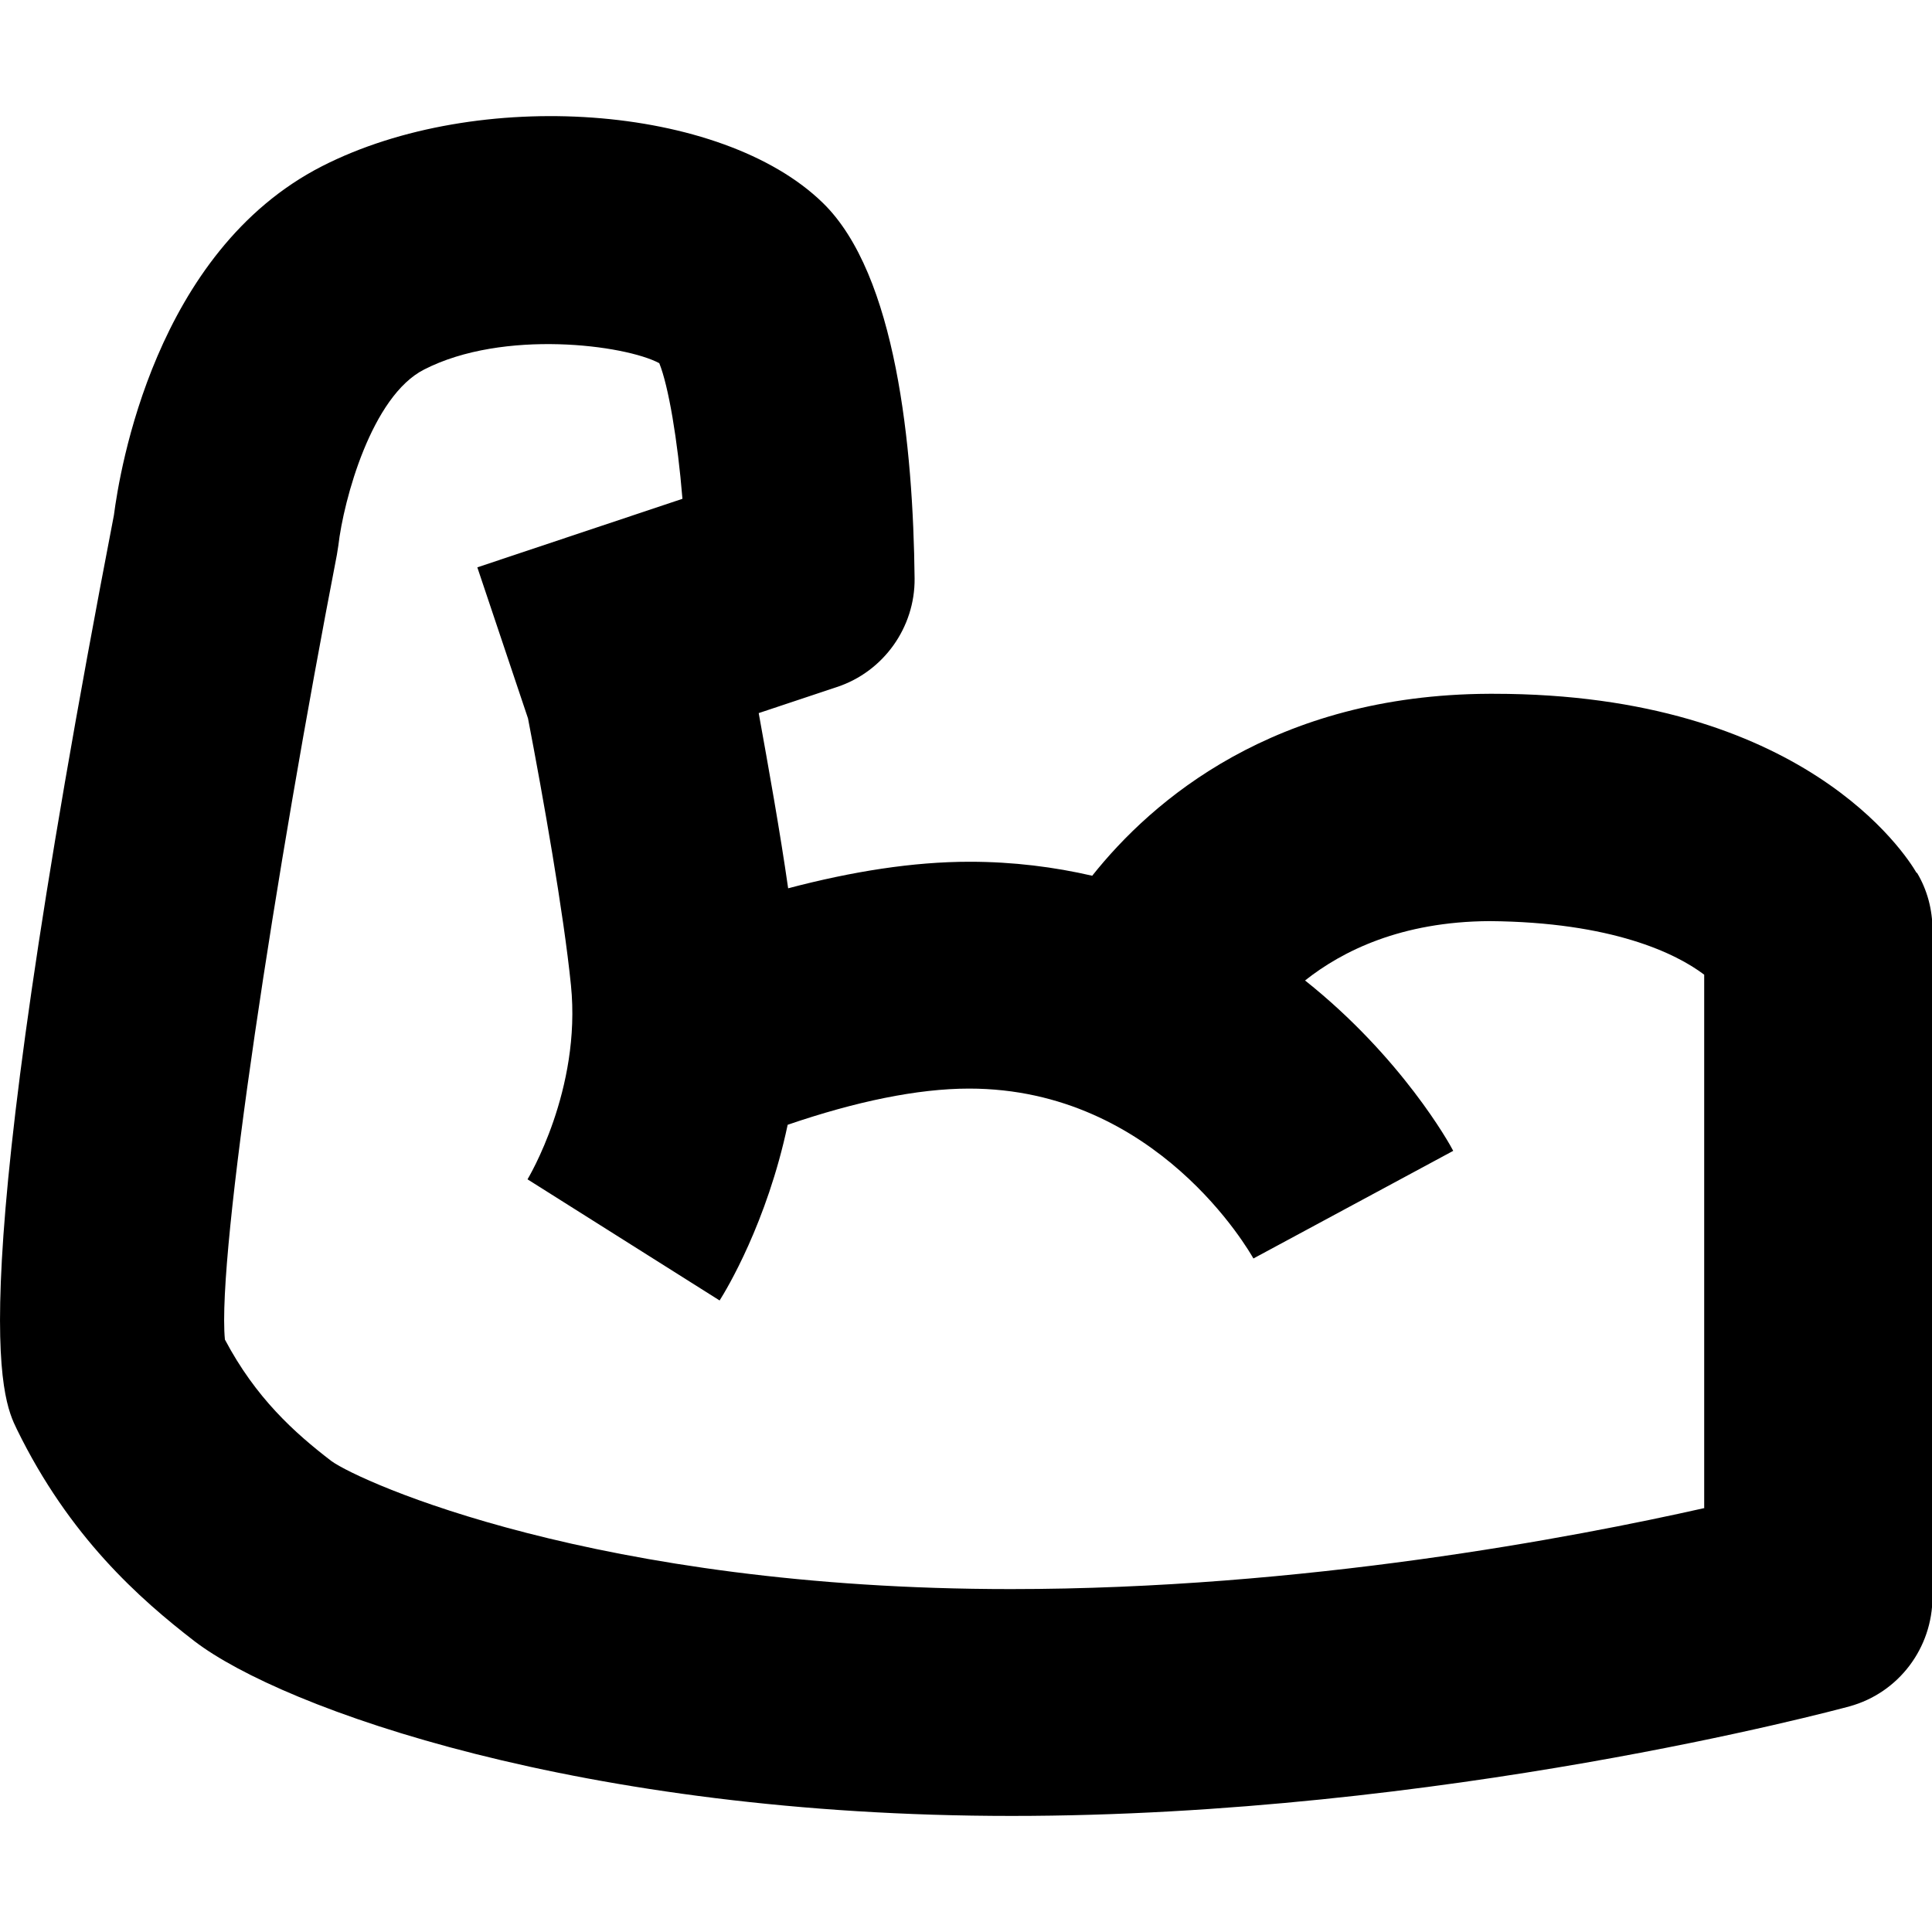
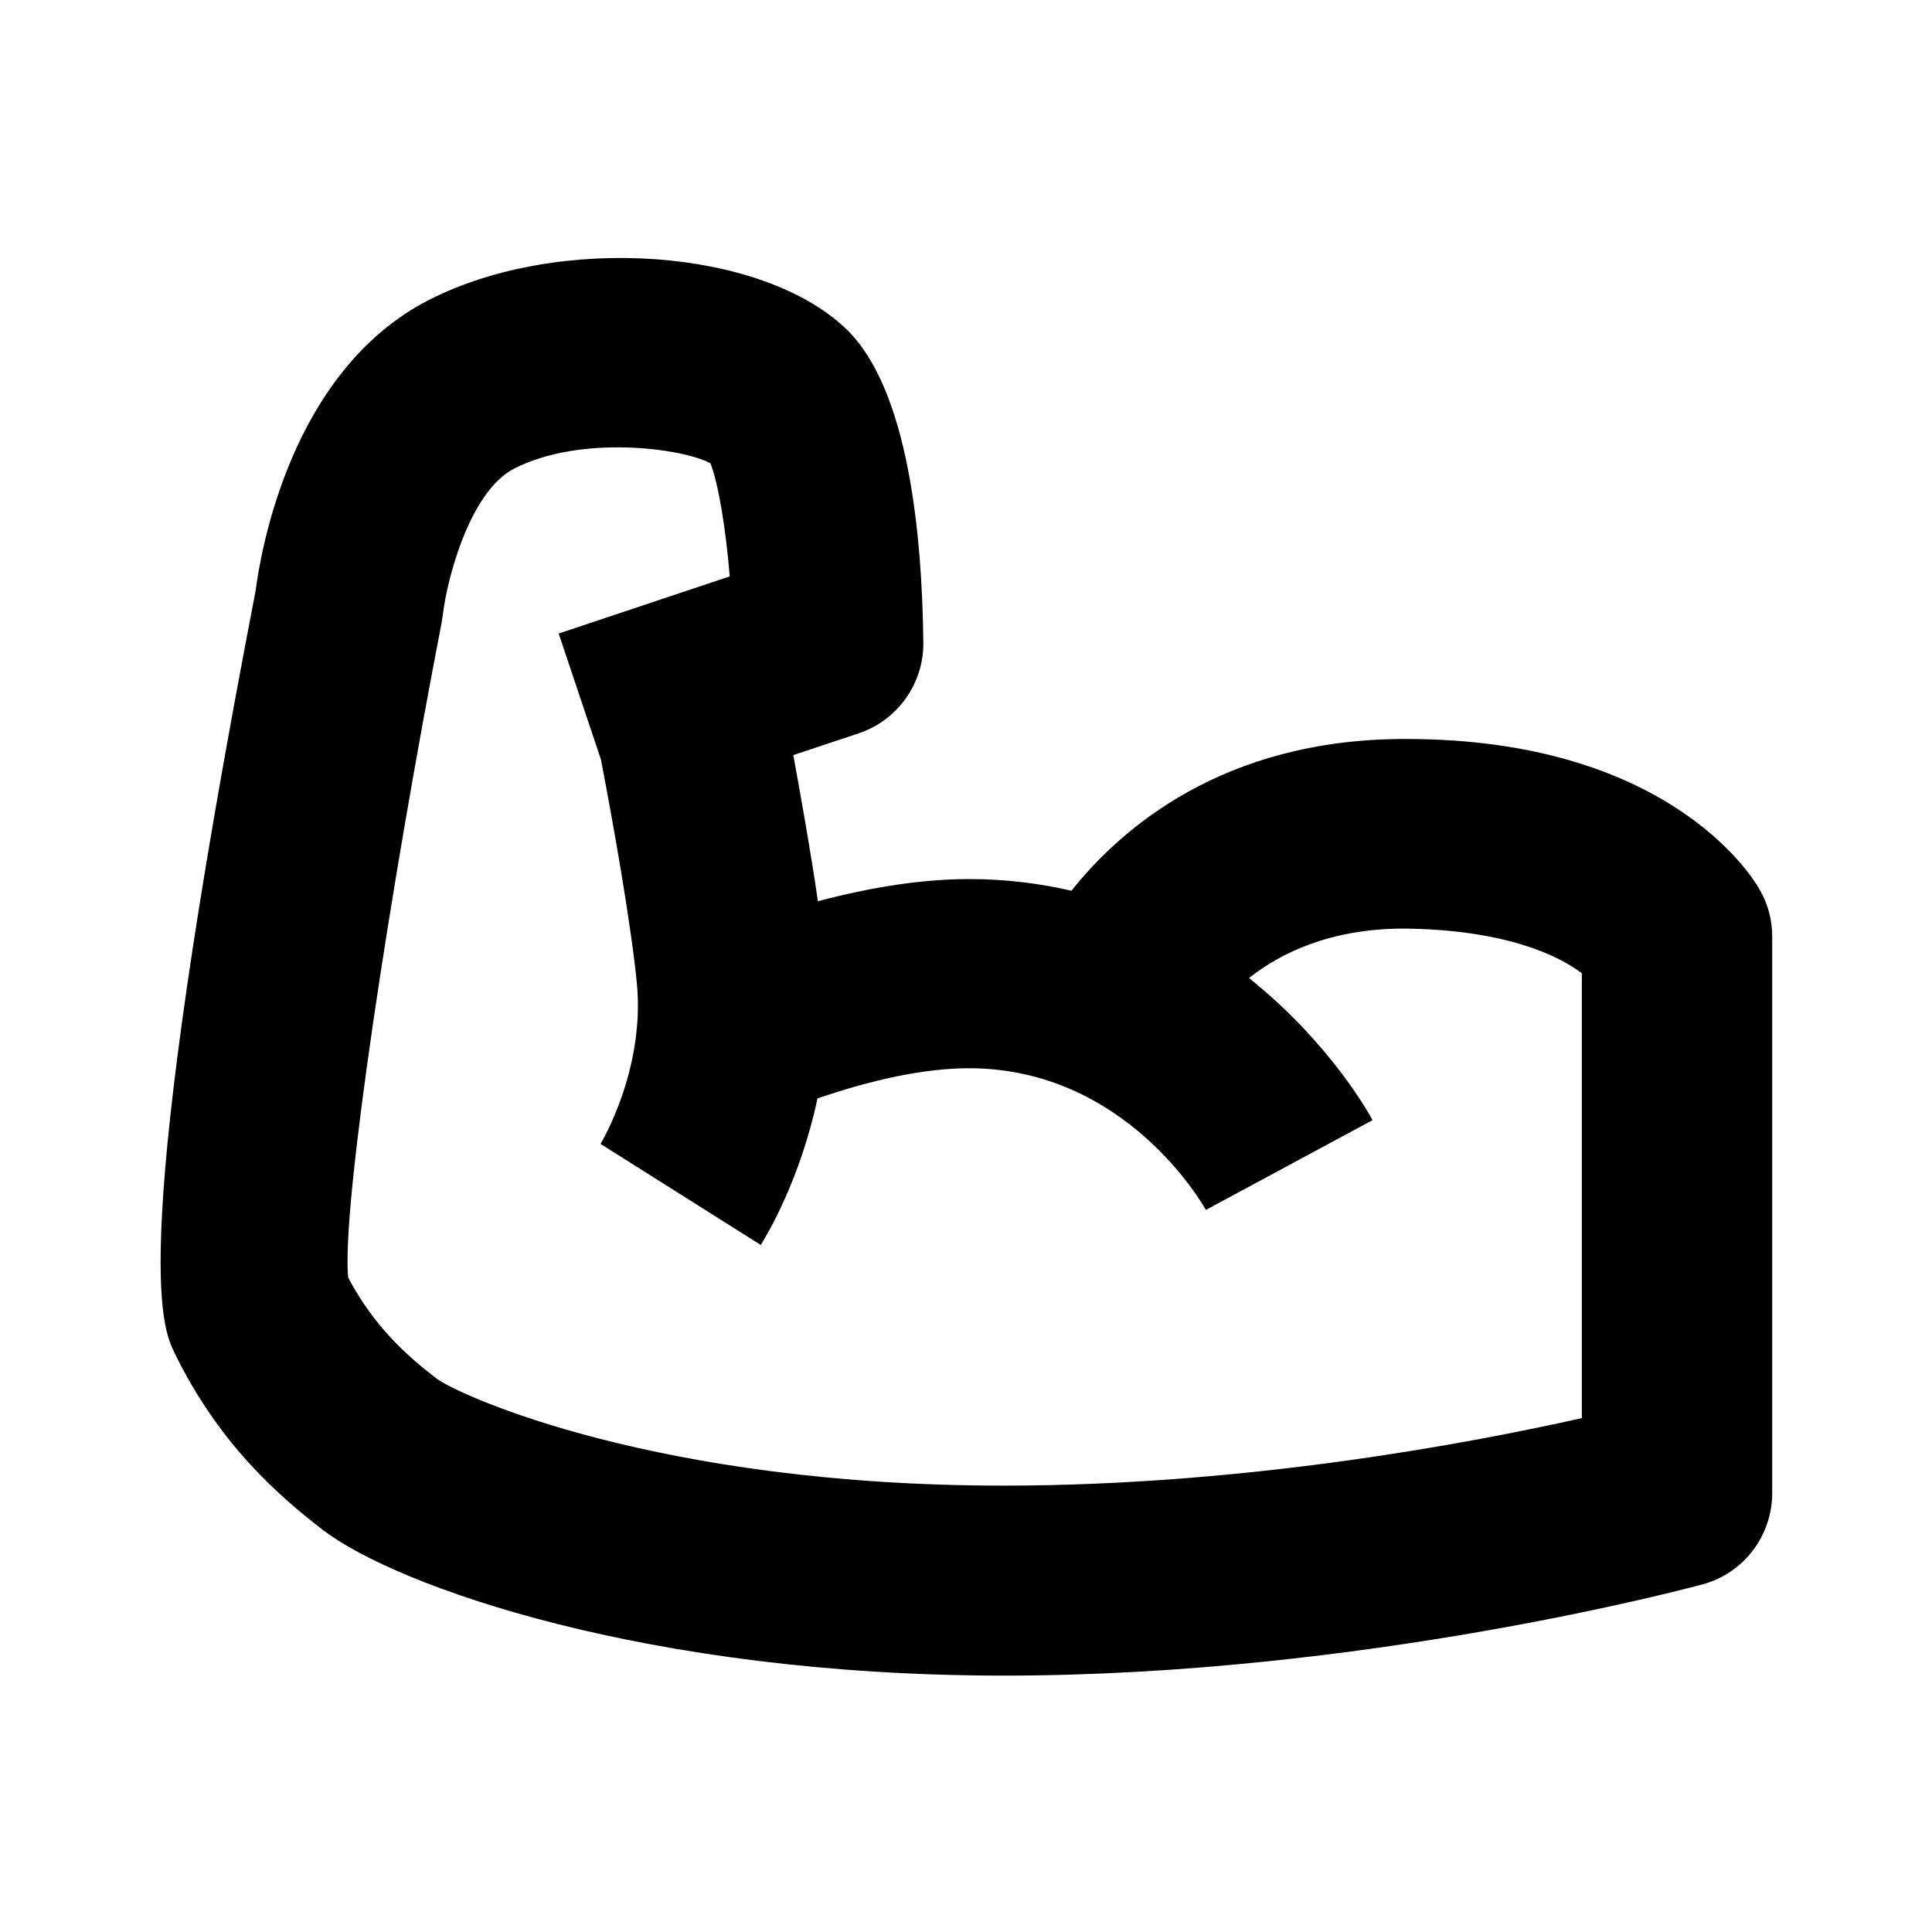
- <svg xmlns="http://www.w3.org/2000/svg" id="Layer_2" data-name="Layer 2" height="48" viewBox="0 0 40.03 35.22" width="48">
-   <g id="Layer_1-2" data-name="Layer 1">
-     <path d="m39.71,15.68c-.22-.38-2.35-3.71-8.76-3.71h-.1c-4.45.02-6.98,2.21-8.22,3.77-.78-.18-1.63-.29-2.54-.29-1.17,0-2.43.2-3.76.55-.17-1.19-.41-2.52-.61-3.63l1.62-.54c.97-.32,1.62-1.24,1.61-2.25-.03-2.73-.38-6.3-1.9-7.78C14.95-.25,9.9-.61,6.67,1.04c-3.46,1.77-4.19,6.31-4.31,7.23C-.83,24.81.03,26.55.35,27.21c1.09,2.23,2.54,3.51,3.68,4.39,1.83,1.4,8.04,3.62,16.93,3.62s17.03-2.18,17.36-2.27c1.02-.28,1.72-1.21,1.72-2.27v-13.82c0-.42-.11-.83-.32-1.18Zm-4.39,13.16c-2.71.61-8.31,1.68-14.38,1.68-8.58,0-13.47-2.22-14.07-2.65-.77-.59-1.57-1.31-2.21-2.52-.17-1.76,1.05-9.7,2.32-16.26.01-.06.02-.13.03-.19.11-.95.69-3.1,1.78-3.65,1.64-.84,4.16-.51,4.87-.13.19.47.38,1.59.48,2.81l-4.25,1.42,1.05,3.13c.31,1.61.74,4.04.89,5.53.22,2.17-.89,4-.9,4.02l3.98,2.51c.14-.22.98-1.61,1.41-3.64,1.4-.48,2.69-.75,3.76-.75,3.89,0,5.81,3.38,5.89,3.52l4.14-2.23c-.07-.14-1.07-1.94-3.07-3.53.77-.61,1.99-1.22,3.82-1.23,2.54.02,3.87.67,4.45,1.11v11.05Z" />
-   </g>
+ <svg xmlns="http://www.w3.org/2000/svg" id="a" data-name="Layer 1" viewBox="0 0 48 48">
+   <path d="m43.7,22.07c-.22-.38-2.35-3.71-8.76-3.71h-.1c-4.45.02-6.98,2.21-8.22,3.77-.78-.18-1.63-.29-2.54-.29-1.17,0-2.43.2-3.76.55-.17-1.19-.41-2.52-.61-3.63l1.62-.54c.97-.32,1.62-1.24,1.61-2.25-.03-2.73-.38-6.3-1.9-7.78-2.09-2.03-7.14-2.39-10.38-.74-3.46,1.77-4.19,6.31-4.31,7.23-3.19,16.53-2.33,18.28-2.01,18.94,1.09,2.23,2.54,3.51,3.68,4.39,1.83,1.4,8.04,3.62,16.93,3.62s17.03-2.18,17.36-2.27c1.02-.28,1.72-1.21,1.72-2.27v-13.82c0-.42-.11-.83-.32-1.18Zm-4.39,13.16c-2.71.61-8.31,1.68-14.38,1.68-8.58,0-13.47-2.22-14.07-2.65-.77-.59-1.57-1.31-2.21-2.52-.17-1.76,1.05-9.7,2.32-16.26.01-.06.02-.13.03-.19.11-.95.69-3.1,1.78-3.65,1.64-.84,4.16-.51,4.87-.13.19.47.38,1.59.48,2.81l-4.25,1.42,1.05,3.13c.31,1.61.74,4.04.89,5.53.22,2.17-.89,4-.9,4.02l3.98,2.51c.14-.22.98-1.61,1.41-3.64,1.4-.48,2.69-.75,3.76-.75,3.89,0,5.81,3.38,5.89,3.52l4.14-2.23c-.07-.14-1.07-1.94-3.07-3.53.77-.61,1.99-1.22,3.82-1.23,2.54.02,3.87.67,4.45,1.11v11.05Z" />
</svg>
